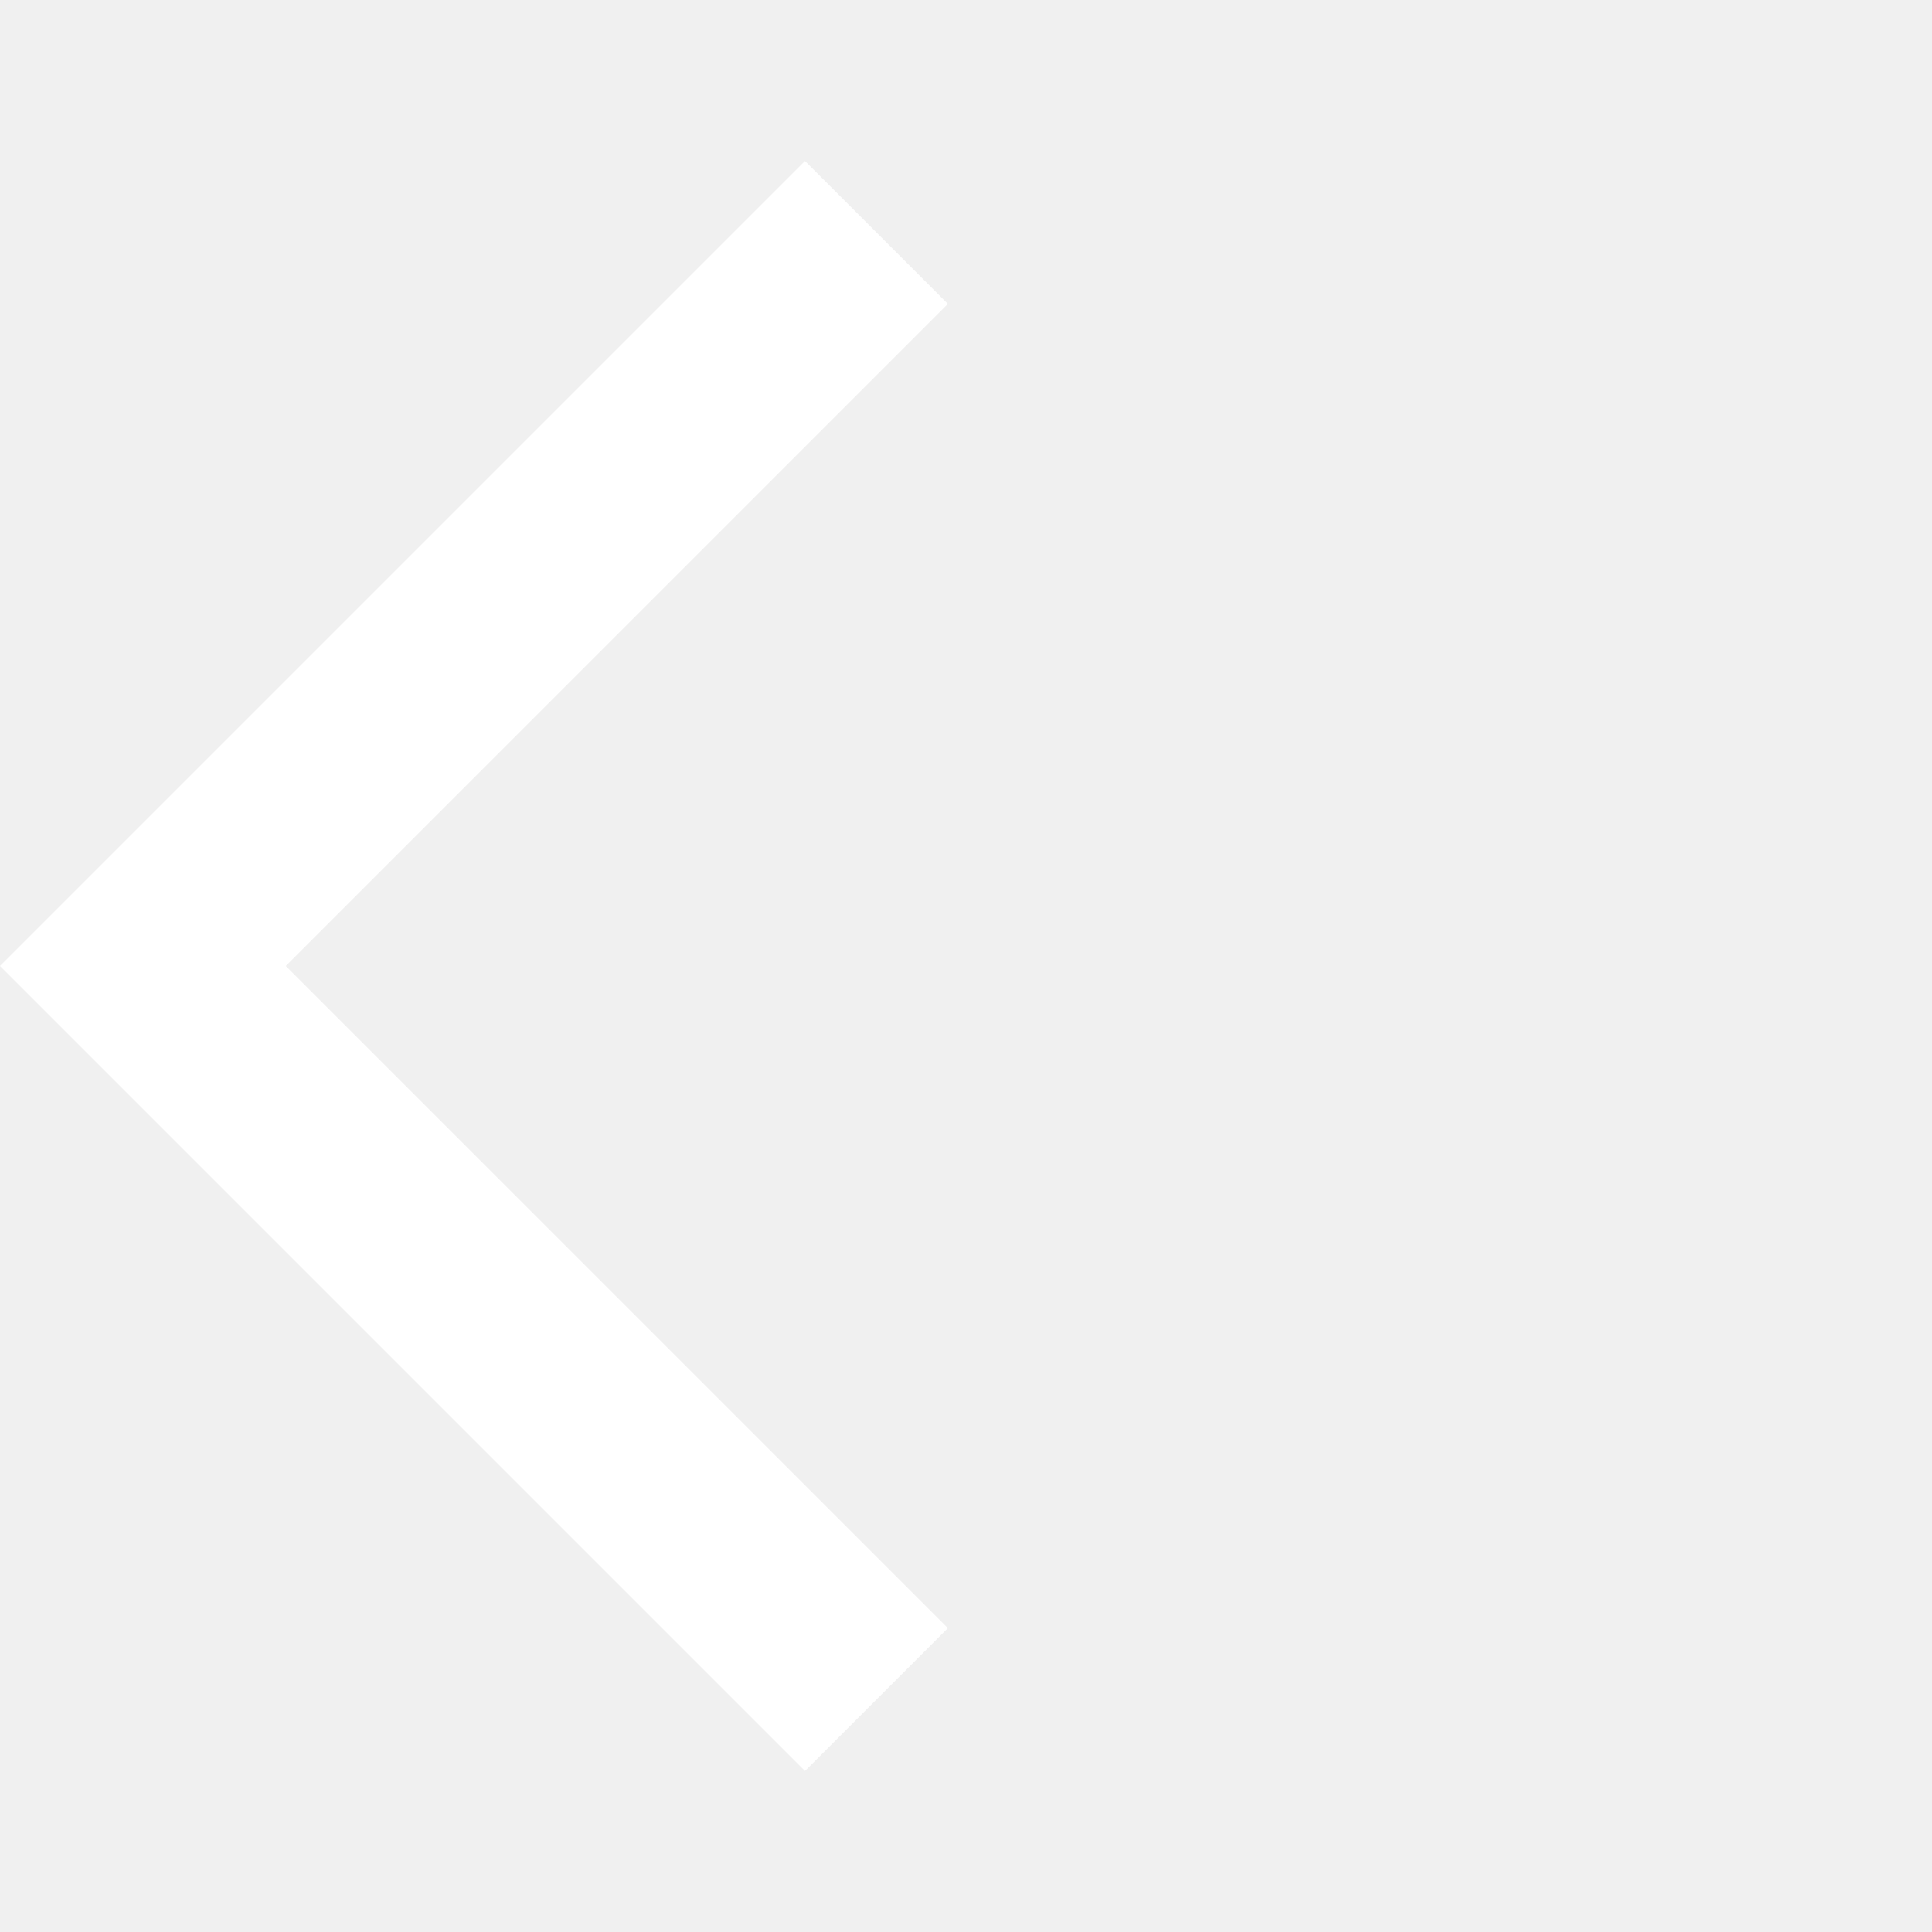
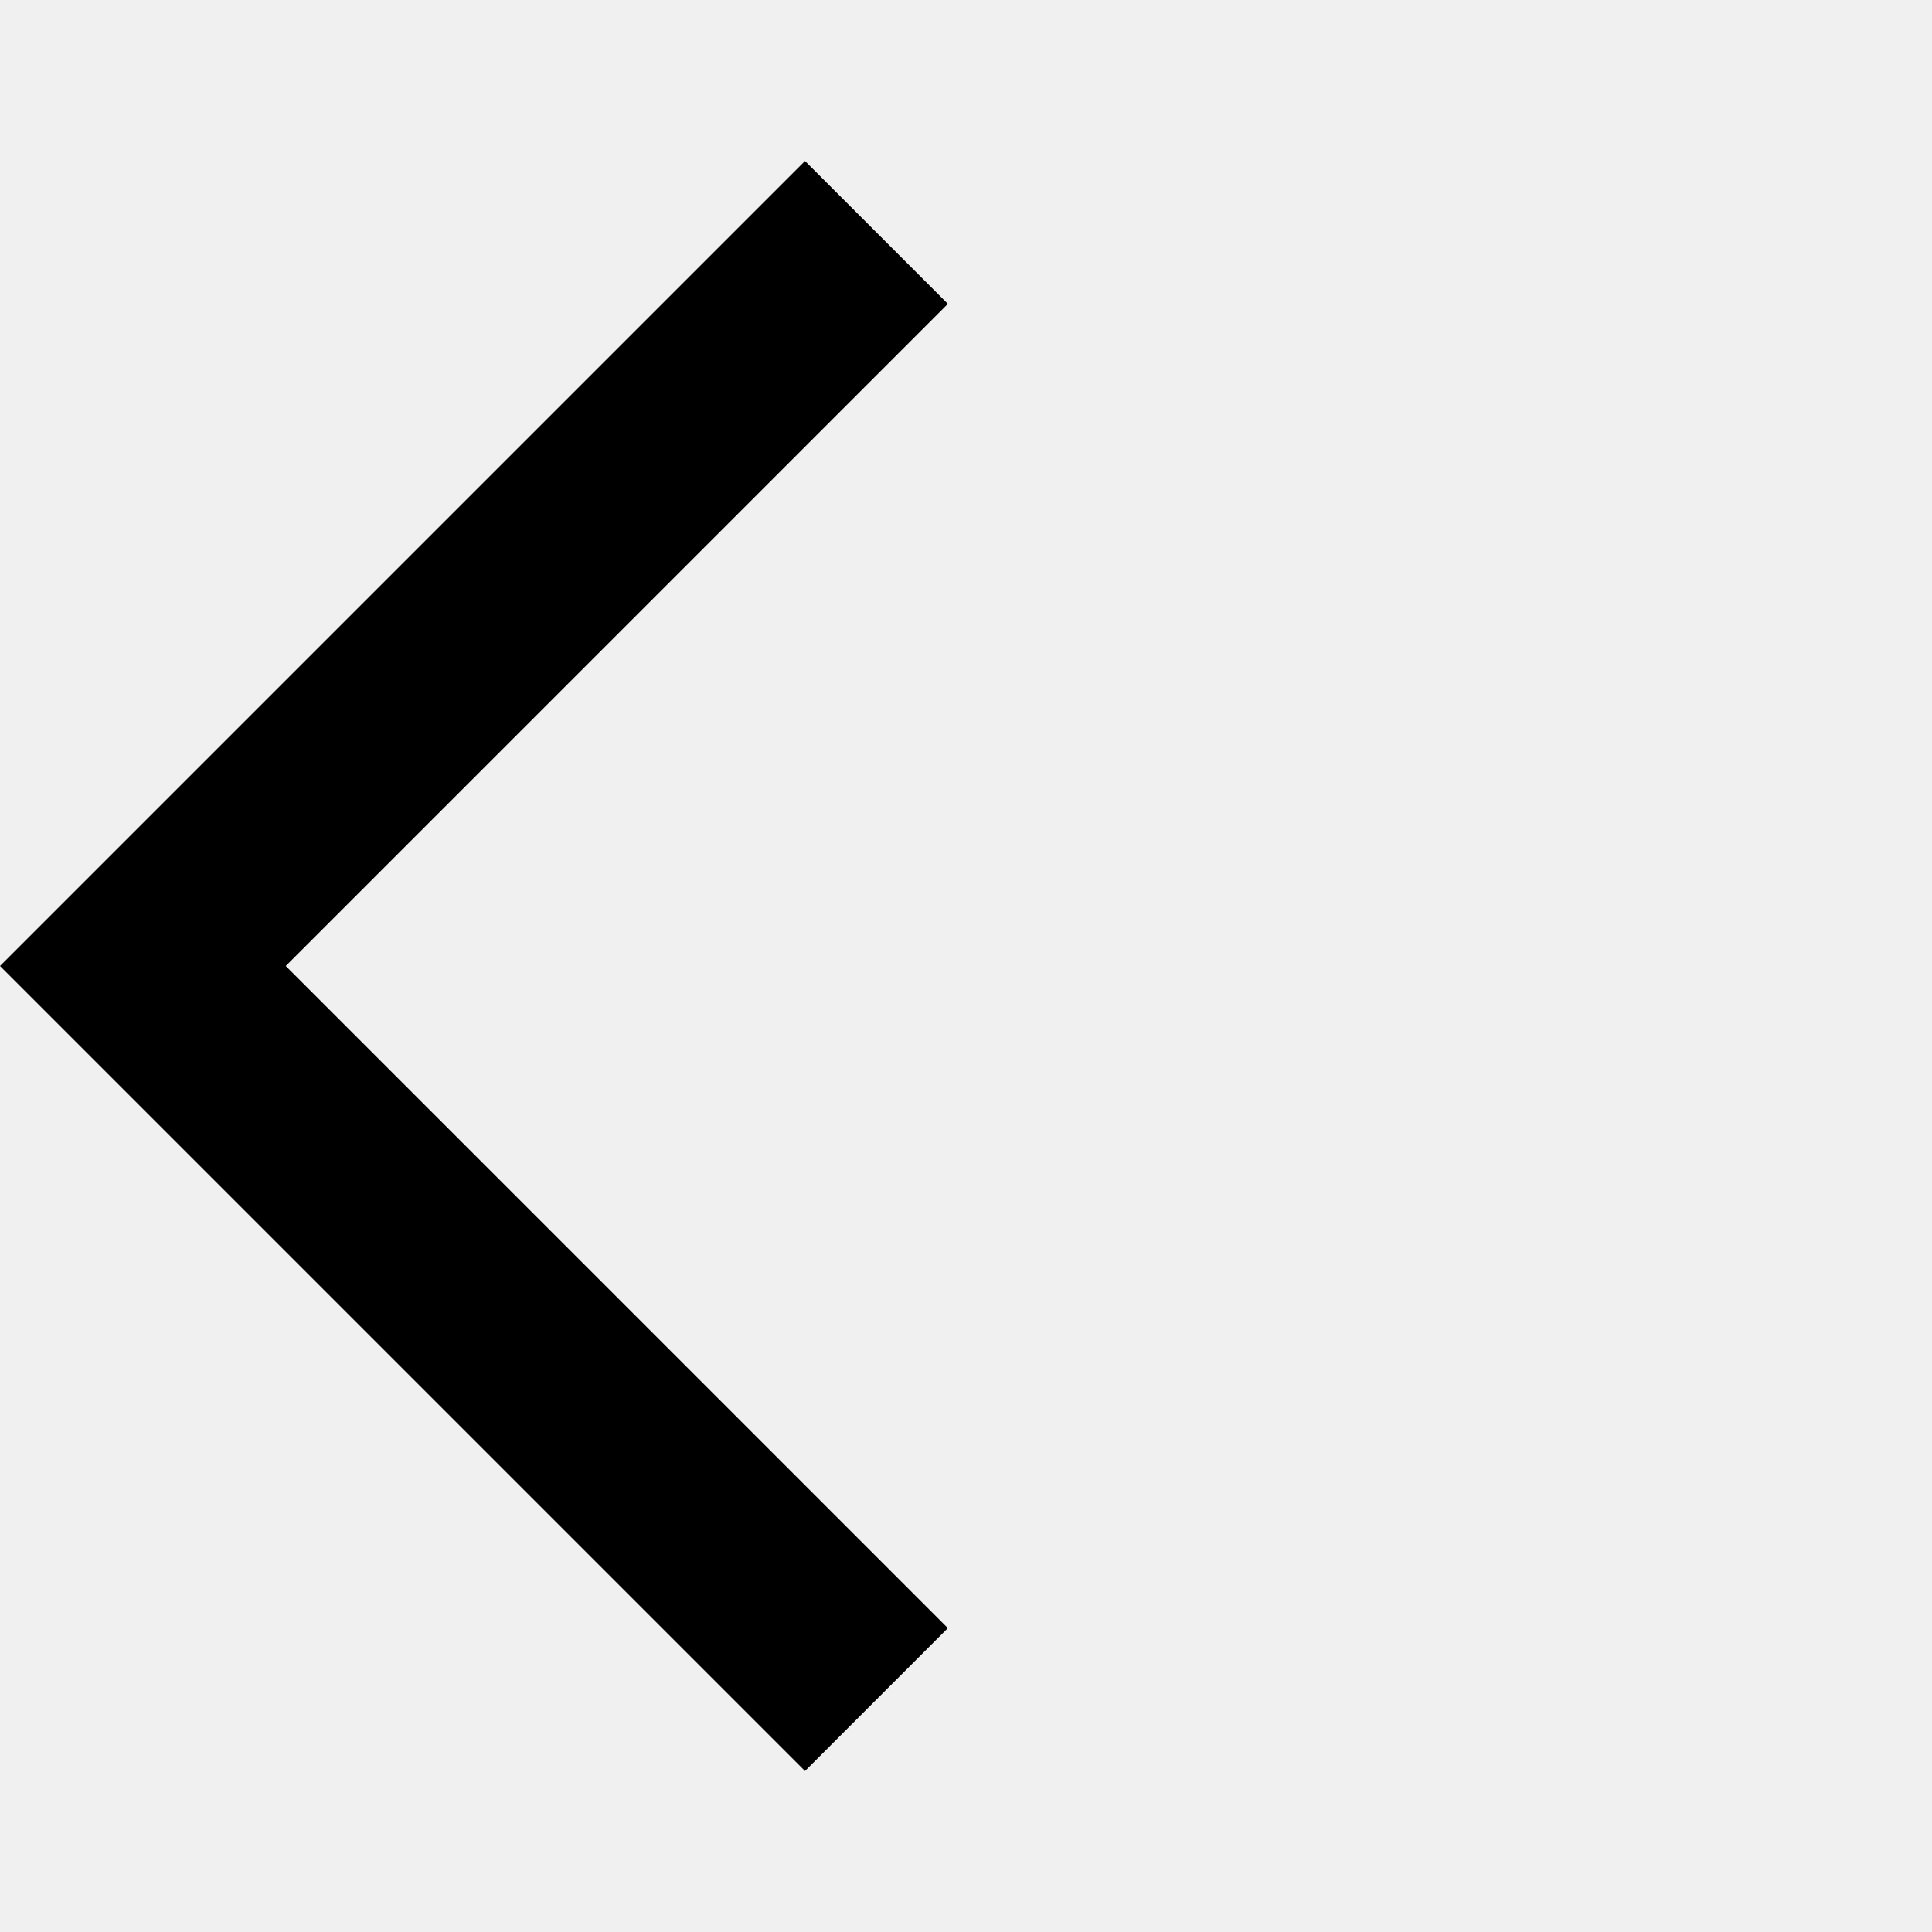
<svg xmlns="http://www.w3.org/2000/svg" width="24" height="24" viewBox="0 0 24 24" fill="none">
  <mask id="mask0_2_1477" style="mask-type:alpha" maskUnits="userSpaceOnUse" x="0" y="0" width="24" height="24">
    <rect width="24" height="24" fill="#D9D9D9" />
  </mask>
  <g mask="url(#mask0_2_1477)">
-     <path d="M10 22L0 12L10 2L11.775 3.775L3.55 12L11.775 20.225L10 22Z" fill="white" />
+     <path d="M10 22L0 12L10 2L11.775 3.775L3.55 12L11.775 20.225L10 22Z" fill="black" />
  </g>
</svg>
